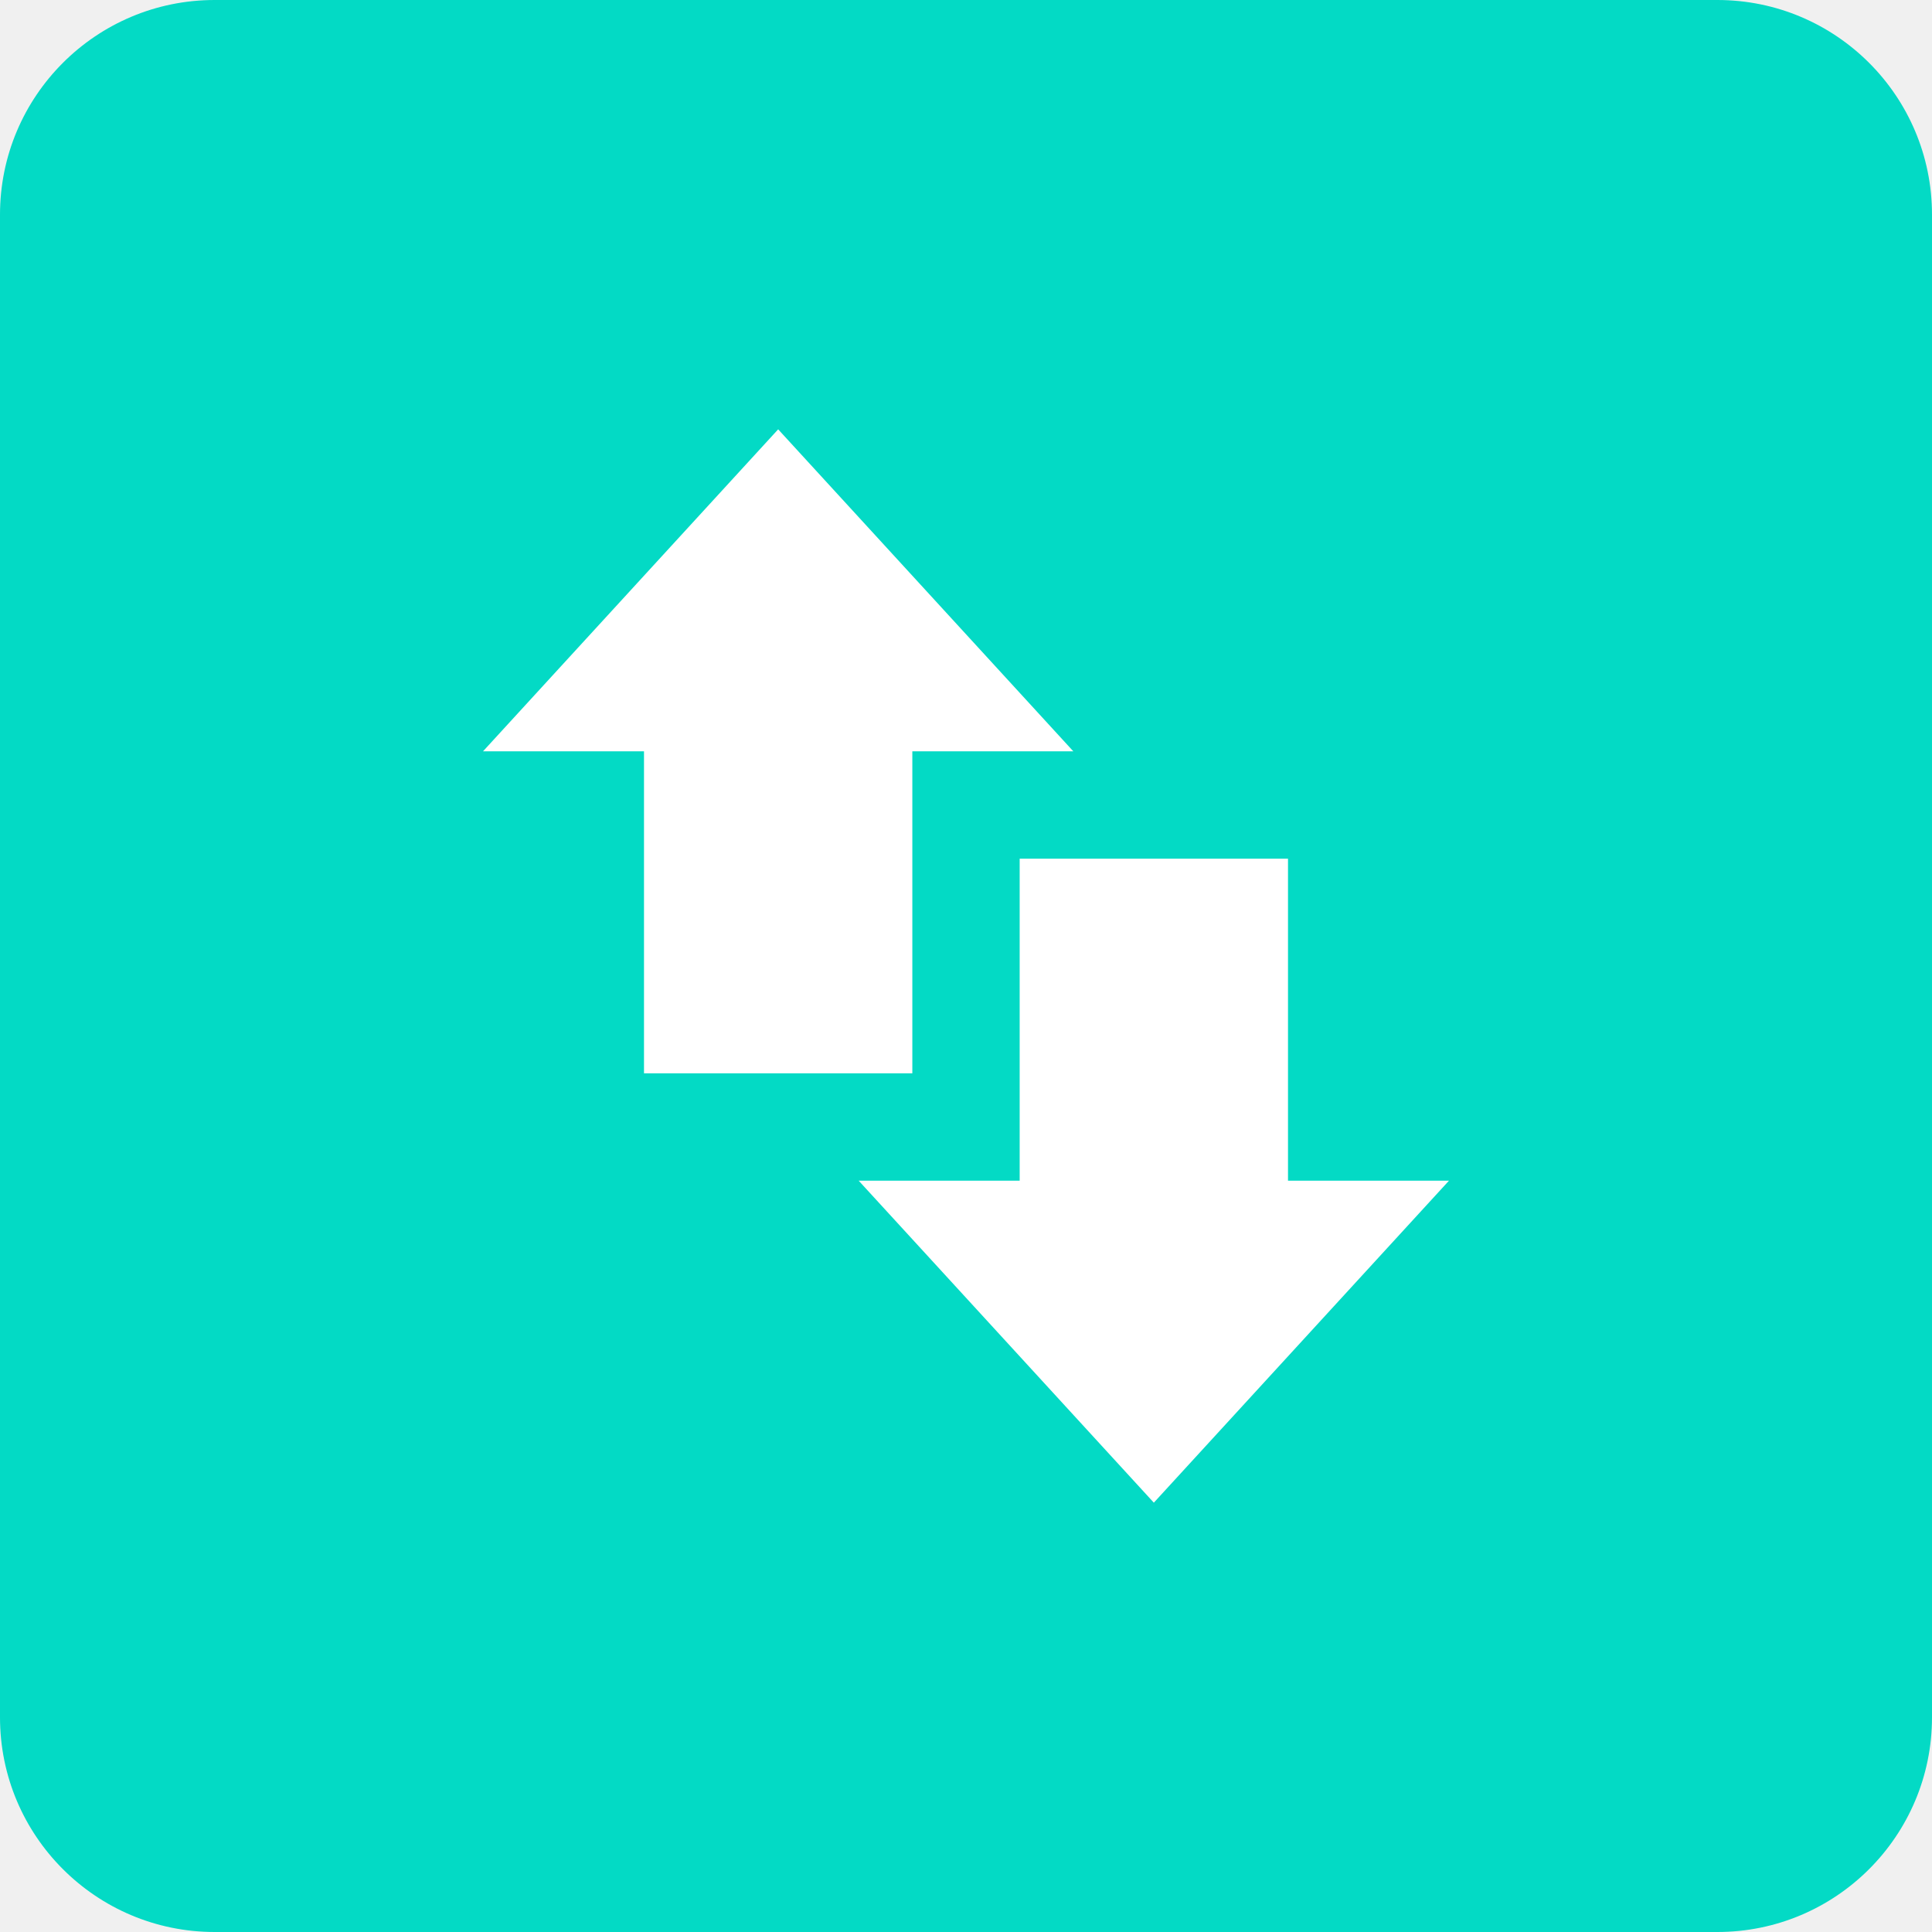
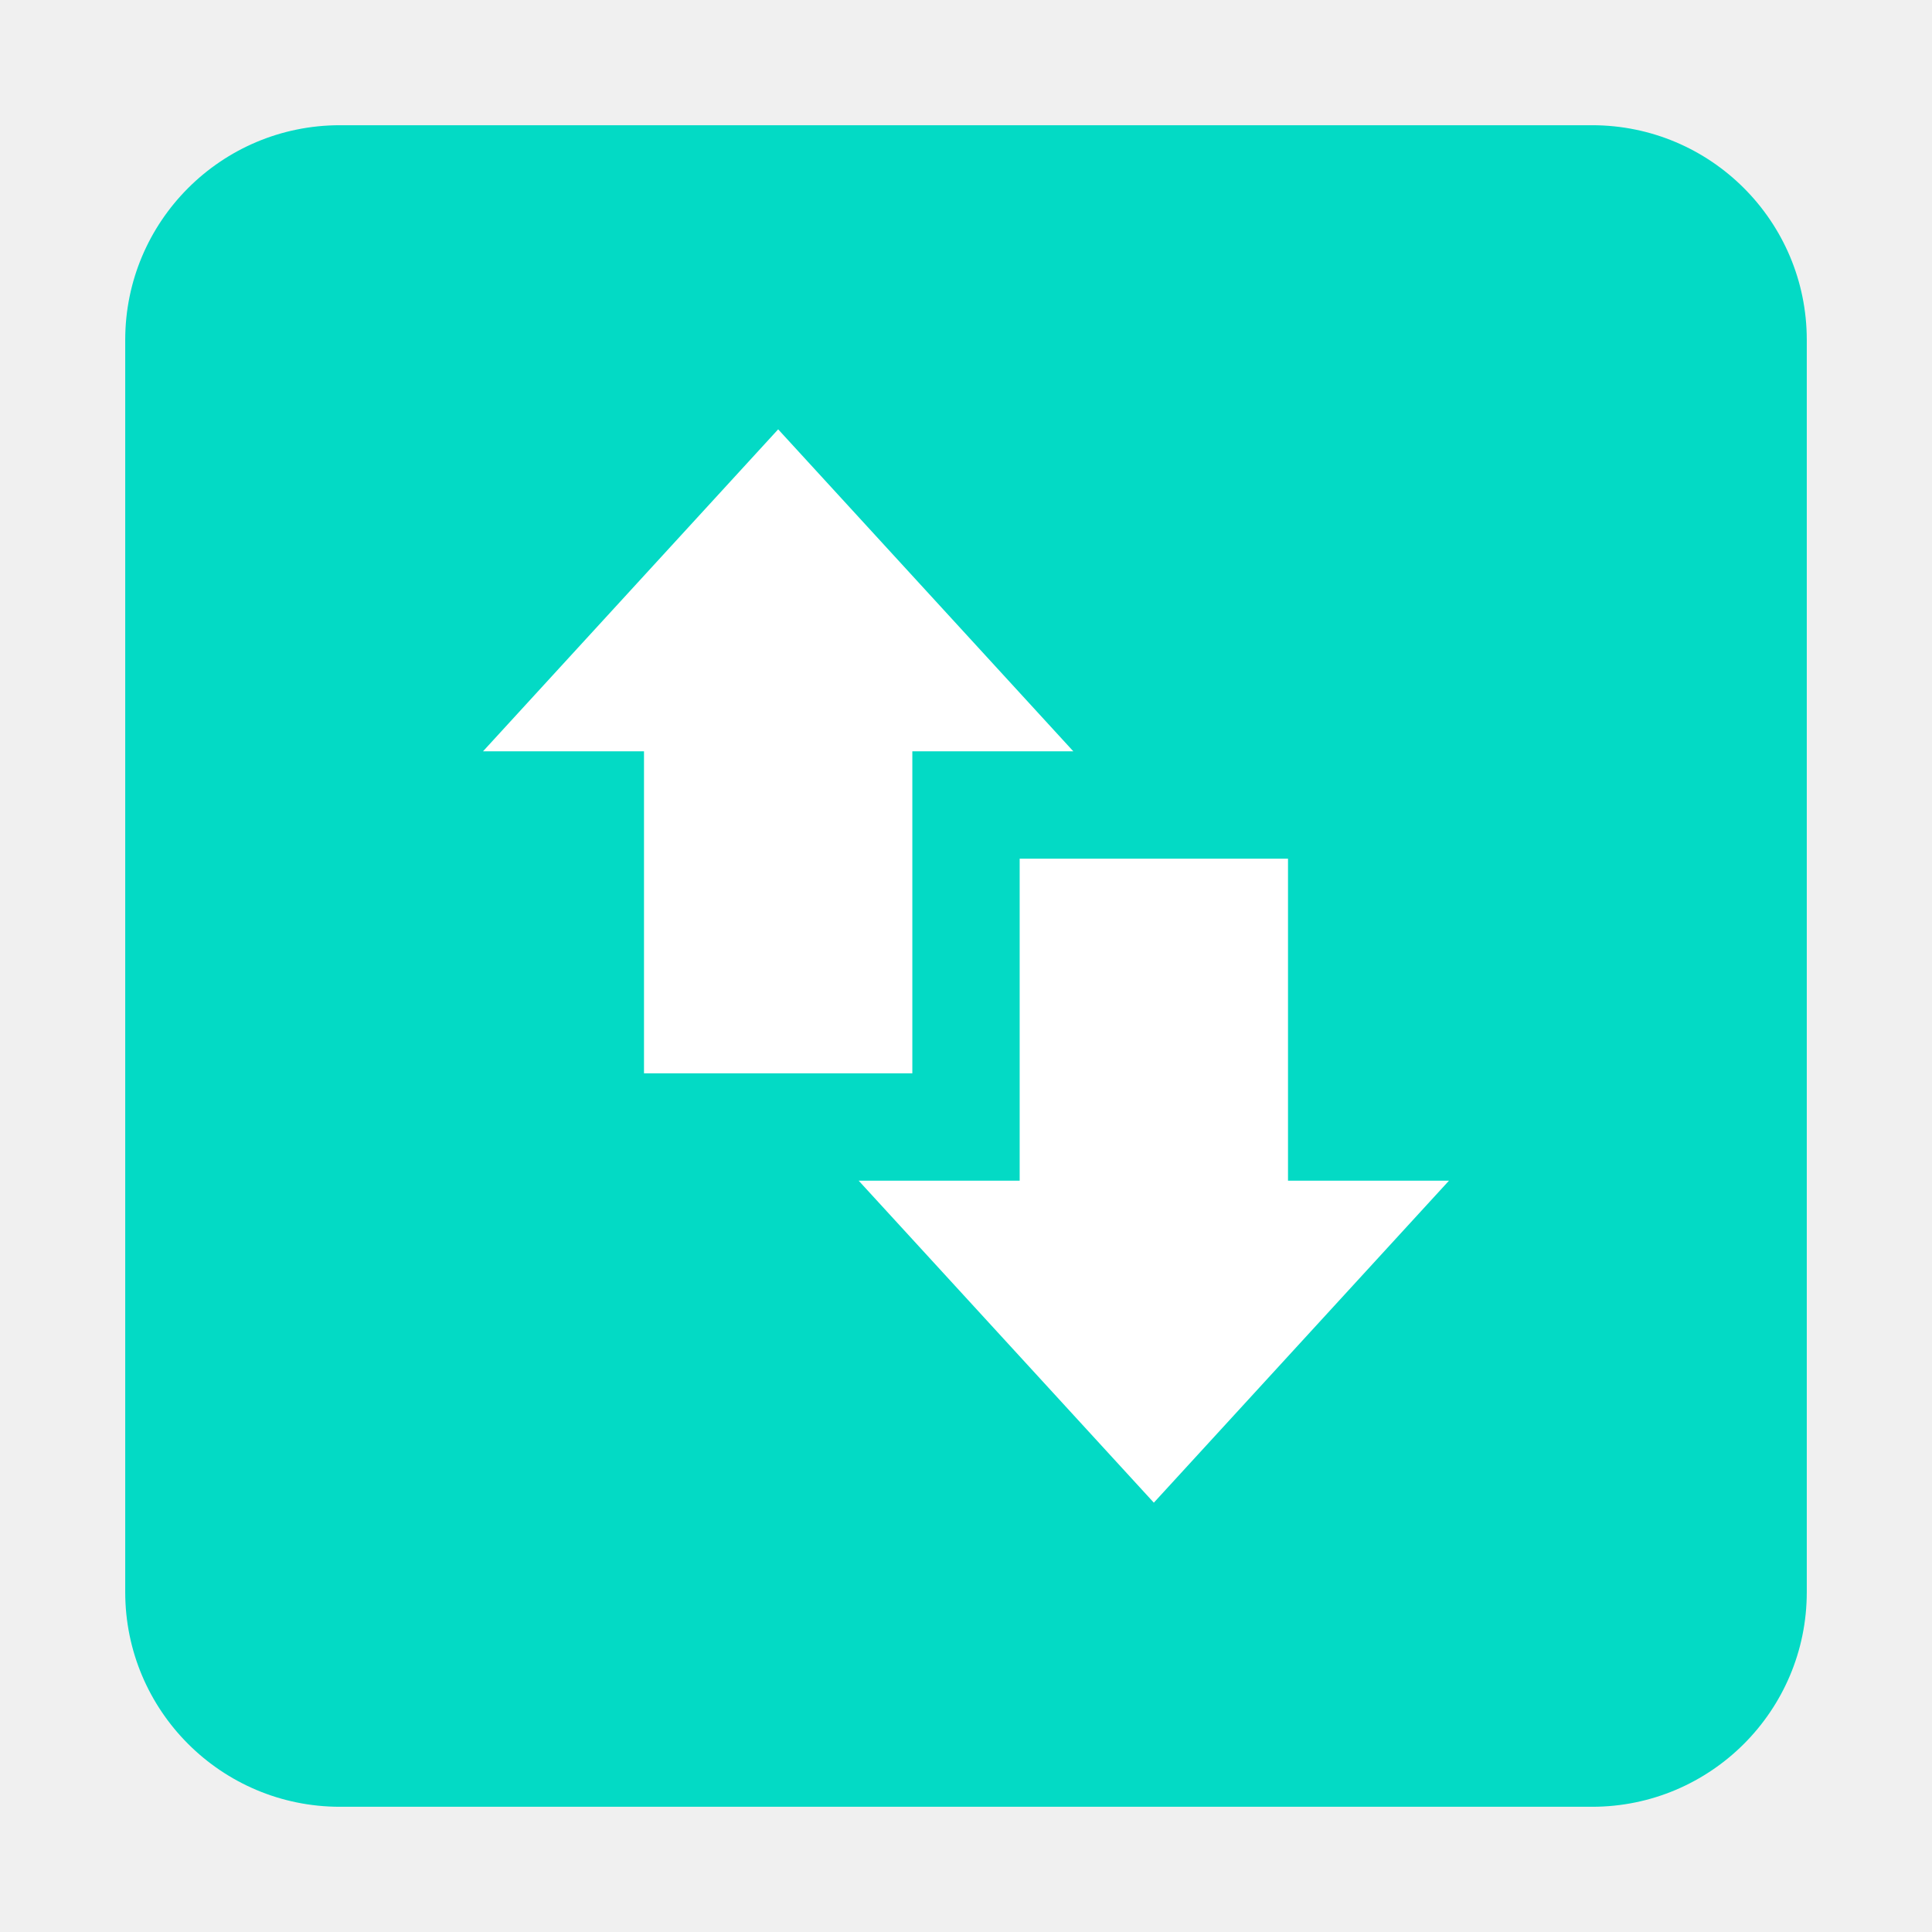
<svg xmlns="http://www.w3.org/2000/svg" viewBox="0 0 108 108">
-   <rect x="0" y="0" rx="12" ry="12" width="108" height="108" style="fill:#03DAC5" />
+   <rect x="7" y="7" rx="12" ry="12" width="94" height="94" style="fill:#03DAC5" />
  <path d="M 60 42 H 51 V 60 H 36 V 42 H 27 L 43.5 24 L 60 42 M 64.5 84 L 81 66 H 72 V 48 H 57 V 66 H 48 L 64.5 84 Z" fill="#FFFFFF" />
</svg>
